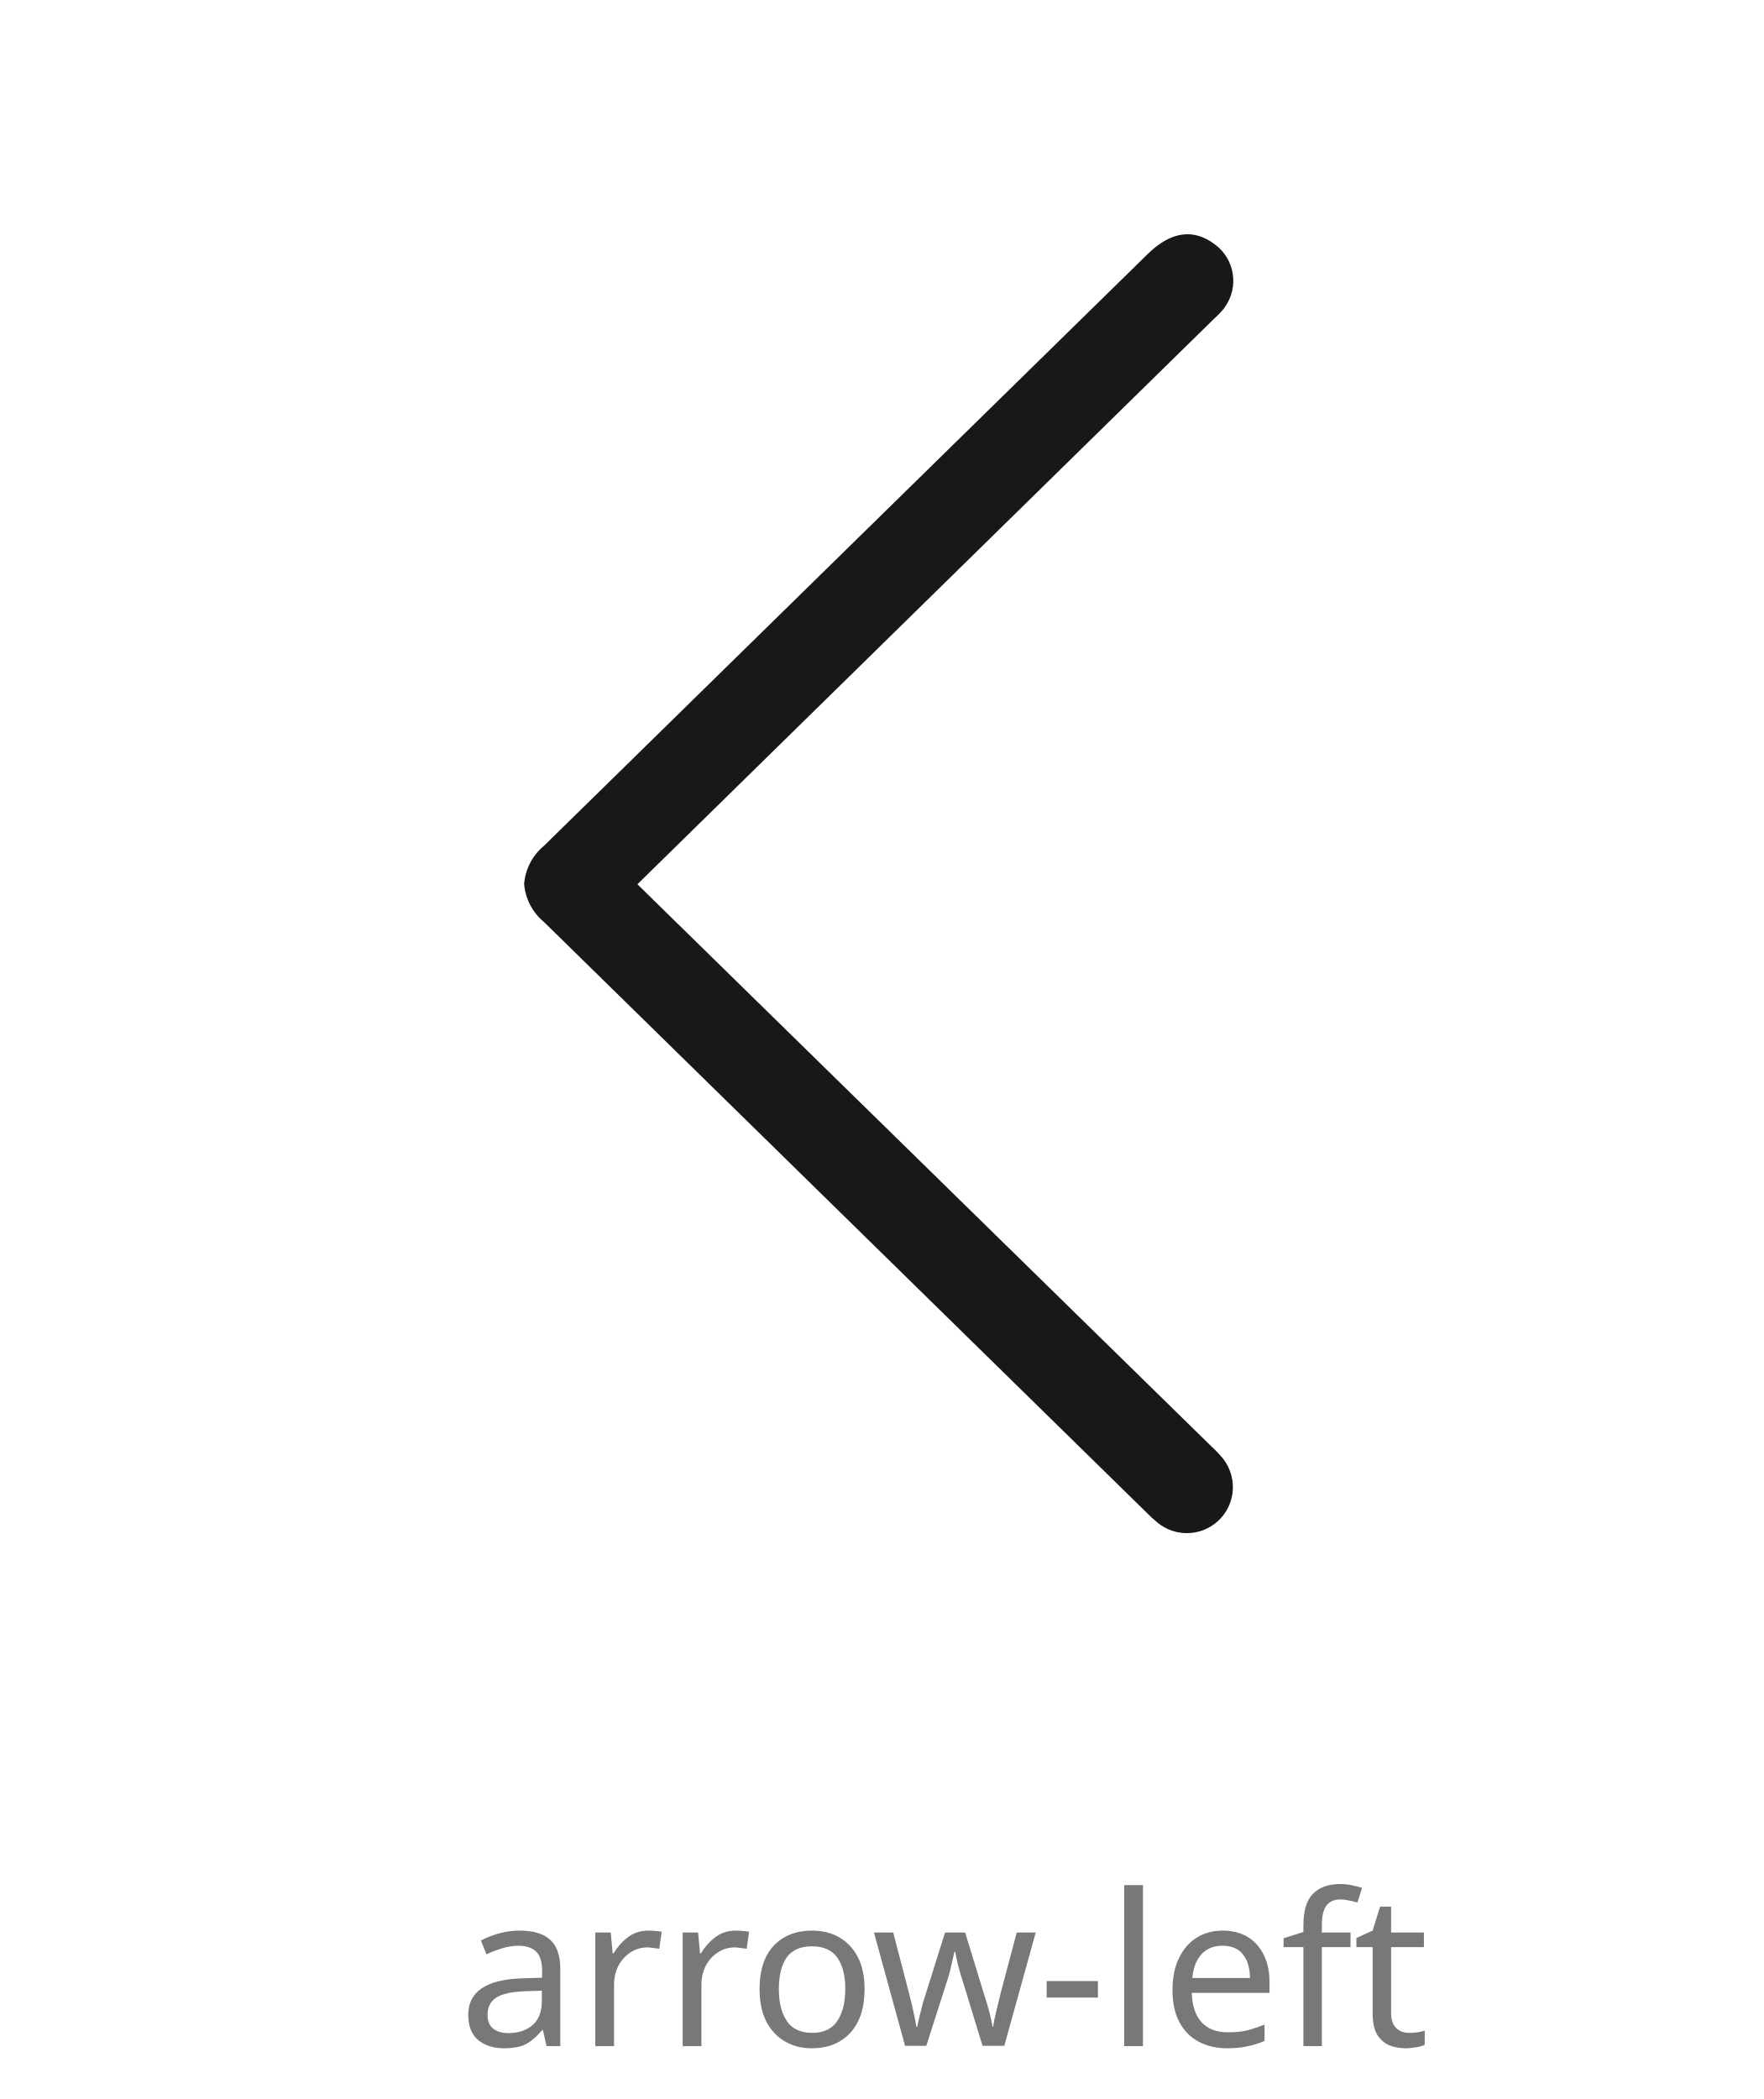
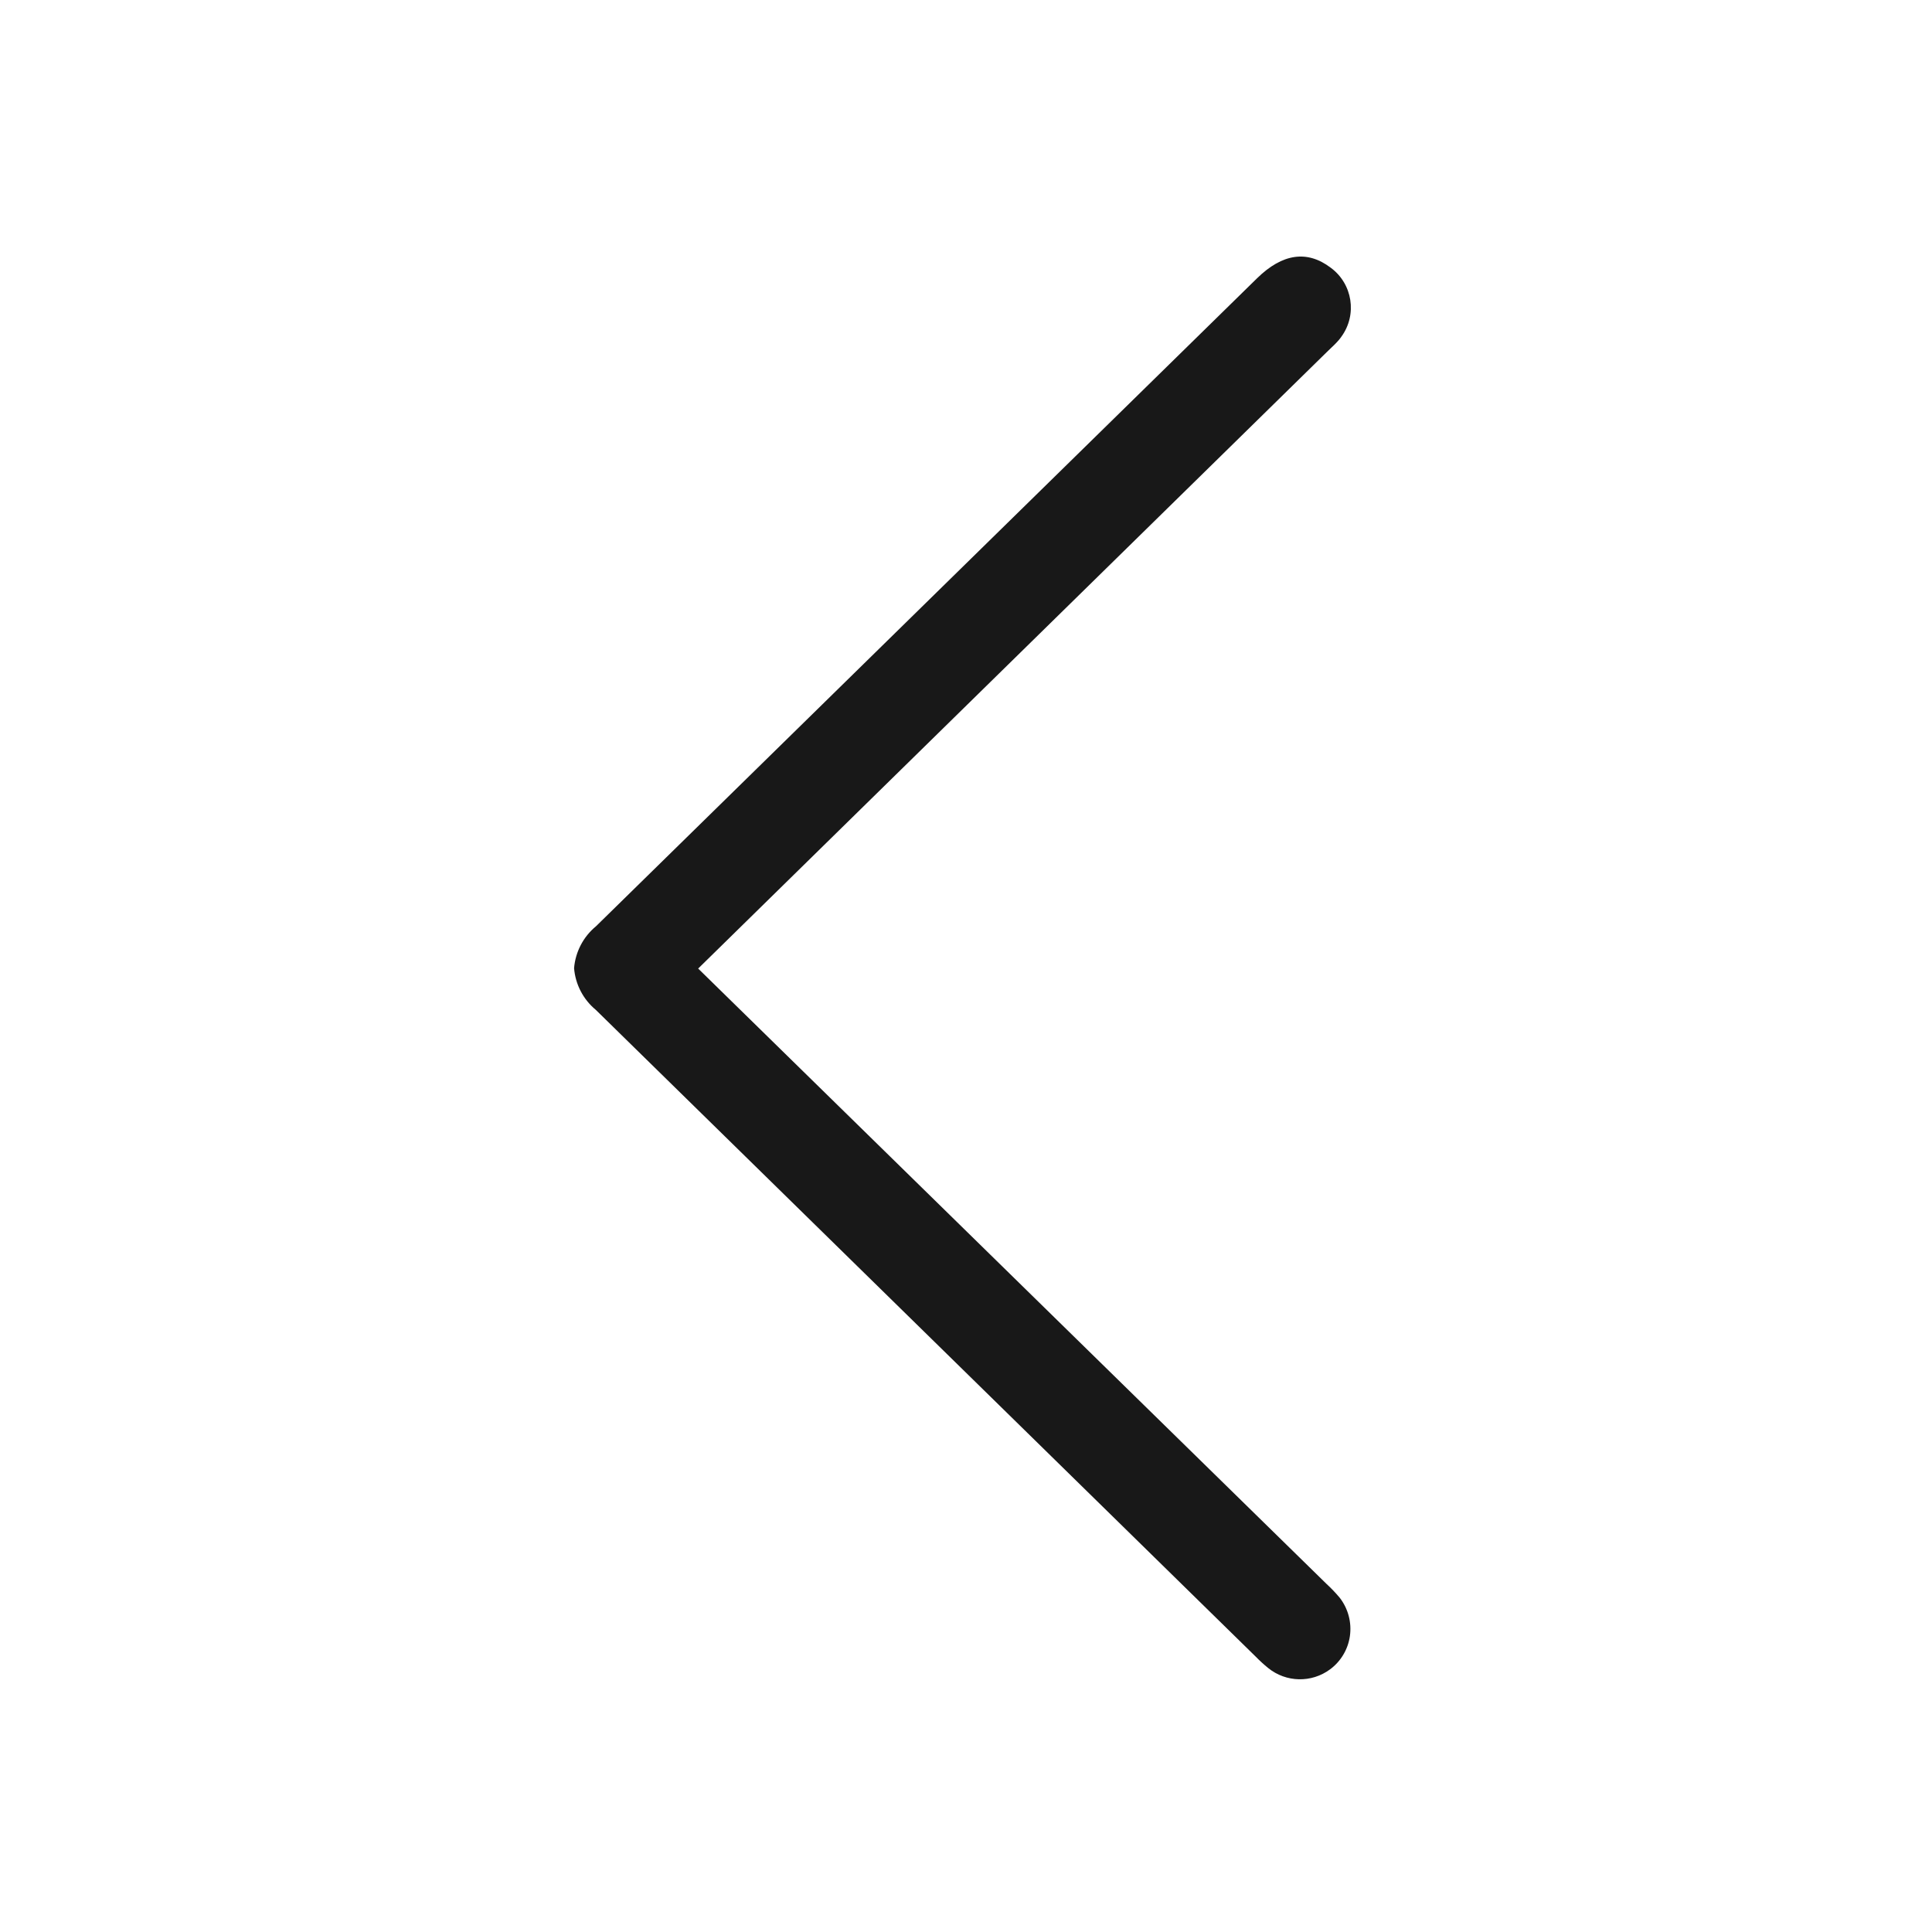
- <svg xmlns="http://www.w3.org/2000/svg" width="100" height="119" viewBox="0 0 100 119">
-   <g id="arrow-left" transform="translate(-325 -181)">
-     <g id="icon_arrow-left" transform="translate(325 181)">
-       <rect id="shape" width="100" height="100" fill="none" />
-       <path id="arrow" d="M534.629,1071.379a2.6,2.6,0,0,0-1.719-1.027,2.637,2.637,0,0,0-1.987.525,7.718,7.718,0,0,0-.719.687q-15.927,16.259-31.849,32.521-15.957-16.275-31.923-32.552l-.154-.16c-.141-.149-.284-.3-.437-.432-.063-.054-.128-.108-.2-.155a2.56,2.56,0,0,0-3.56.557c-.923,1.217-.74,2.5.544,3.813l33.542,34.218a3.144,3.144,0,0,0,2.168,1.134h0a3.128,3.128,0,0,0,2.157-1.123q16.748-17.084,33.476-34.156a7.522,7.522,0,0,0,.593-.649A2.616,2.616,0,0,0,534.629,1071.379Z" transform="translate(1140.222 -448.223) rotate(90)" fill="#181818" />
-     </g>
-     <text id="arrow-left-2" data-name="arrow-left" transform="translate(375 297)" fill="#787878" font-size="12" font-family="SourceSansPro-Regular, Source Sans Pro">
-       <tspan x="-24" y="0">arrow-left</tspan>
-     </text>
-   </g>
+ <svg xmlns="http://www.w3.org/2000/svg" id="icon_basic_arrow_left" width="100" height="100" viewBox="0 0 100 100">
+   <rect id="shape" width="100" height="100" fill="none" />
+   <path id="arrow" d="M534.629,1071.379a2.6,2.6,0,0,0-1.719-1.027,2.637,2.637,0,0,0-1.987.525,7.718,7.718,0,0,0-.719.687q-15.927,16.259-31.849,32.521-15.957-16.275-31.923-32.552l-.154-.16c-.141-.149-.284-.3-.437-.432-.063-.054-.128-.108-.2-.155a2.56,2.56,0,0,0-3.56.557c-.923,1.217-.74,2.5.544,3.813l33.542,34.218a3.144,3.144,0,0,0,2.168,1.134h0a3.128,3.128,0,0,0,2.157-1.123q16.748-17.084,33.476-34.156a7.522,7.522,0,0,0,.593-.649A2.616,2.616,0,0,0,534.629,1071.379Z" transform="translate(1140.222 -448.223) rotate(90)" fill="#181818" />
</svg>
